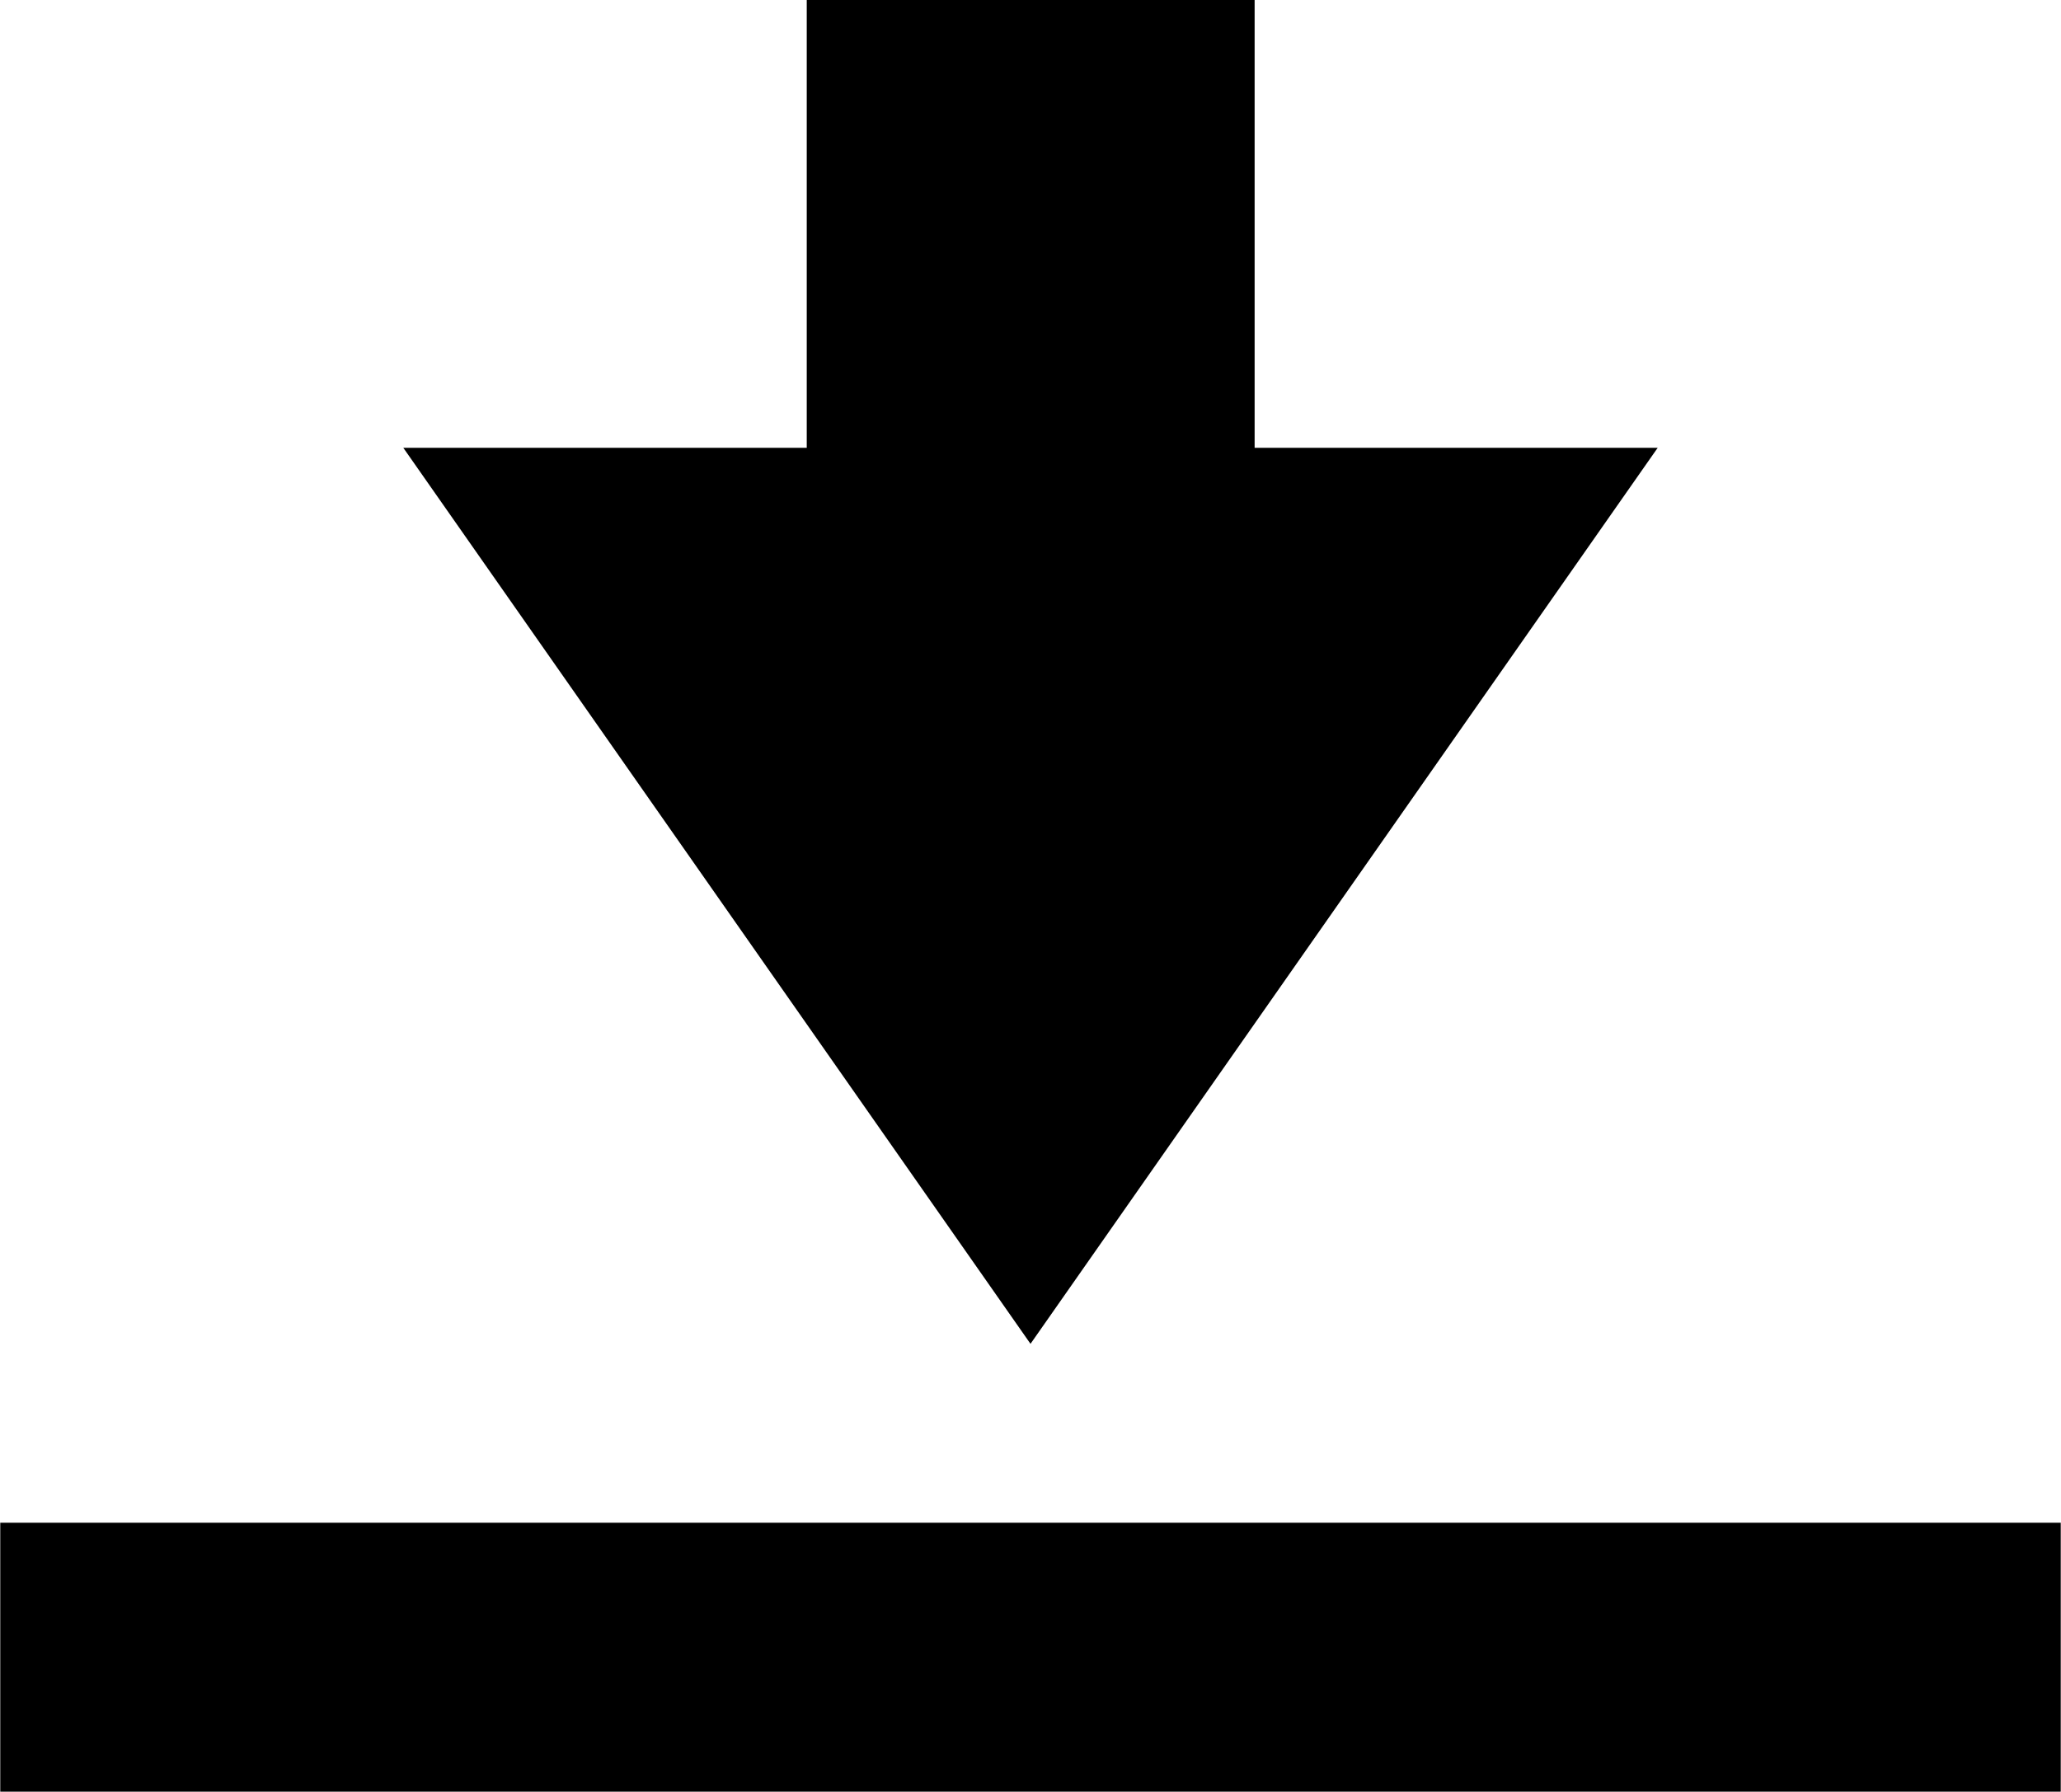
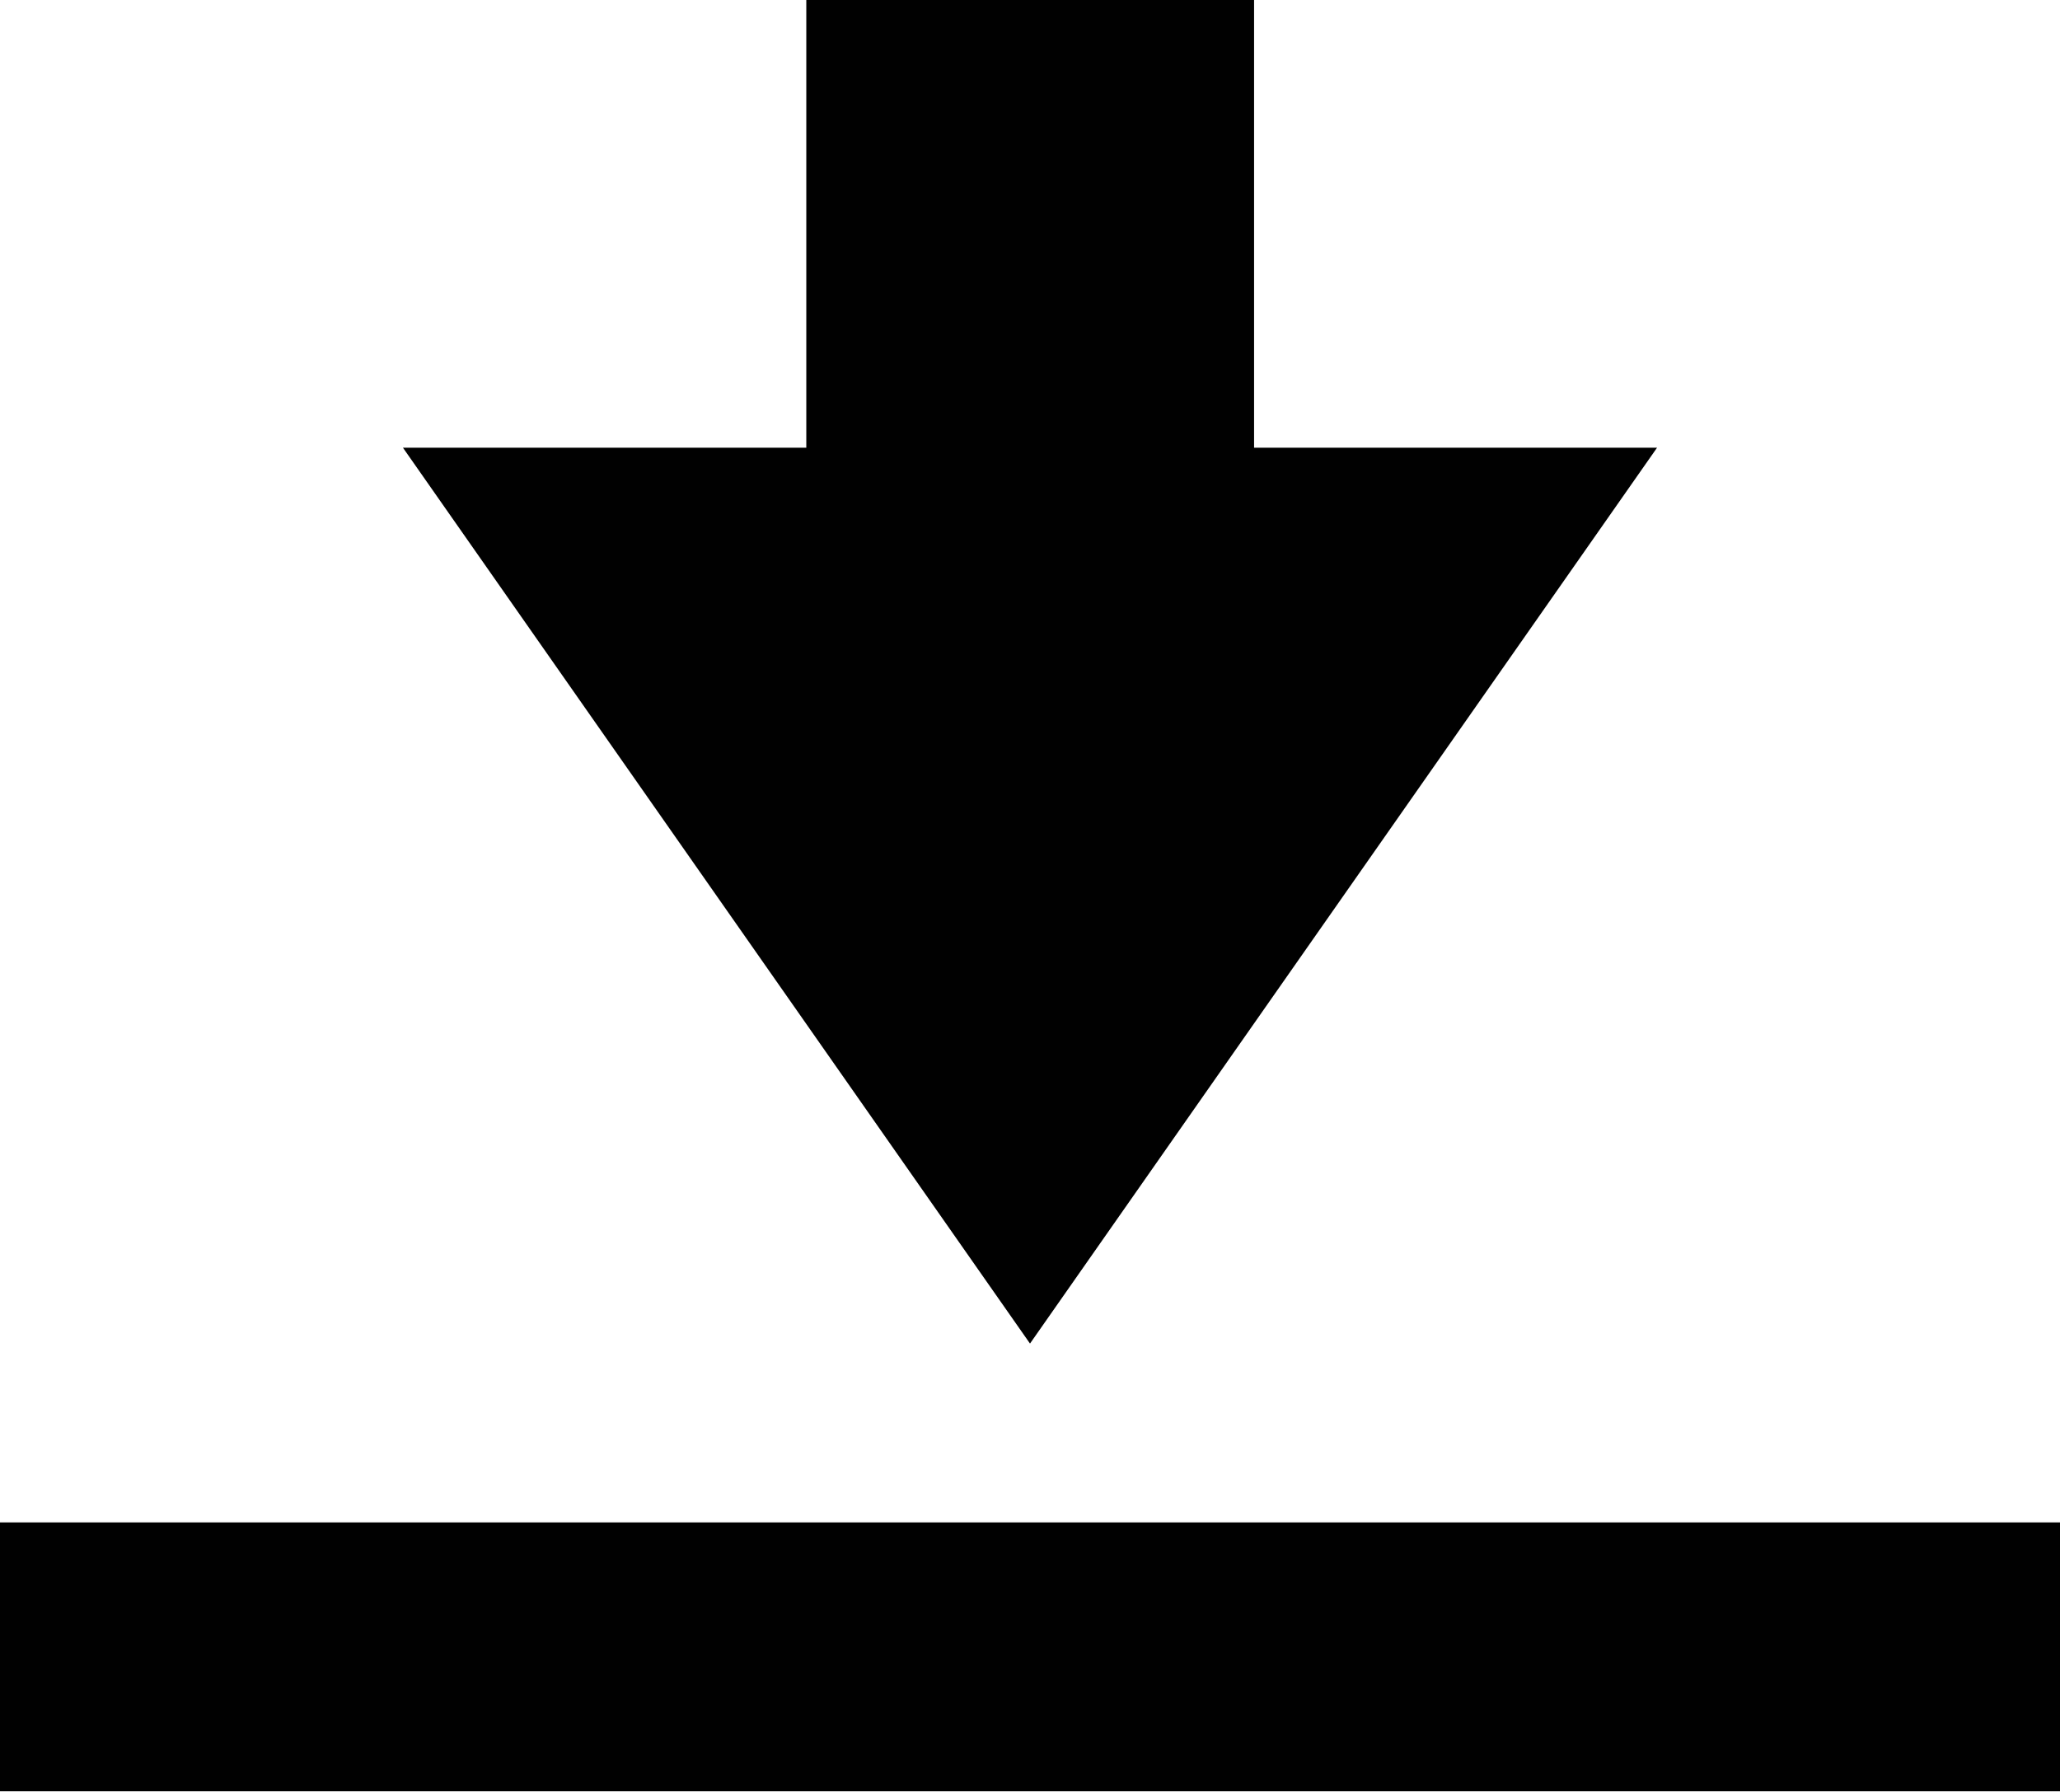
- <svg xmlns="http://www.w3.org/2000/svg" id="0c25dd6e-d482-4380-aaa0-8f6baea6e41c" data-name="Layer 1" width="19.3mm" height="16.78mm" viewBox="0 0 54.7 47.57">
-   <path d="M44,11.89H33.3V0H21.41V11.89H10.7L27.35,35.68ZM0,40.43v7.14H54.7V40.43Z" />
+ <svg xmlns="http://www.w3.org/2000/svg" id="cdcdf3bf-99ae-4989-9973-024d5a28ba4c" data-name="Layer 1" viewBox="0 0 54.7 47.57">
+   <path d="M44,11.89H33.3V0H21.41V11.89H10.7L27.35,35.68ZM0,40.43v7.14H54.7V40.43Z" style="fill: #010101" />
</svg>
